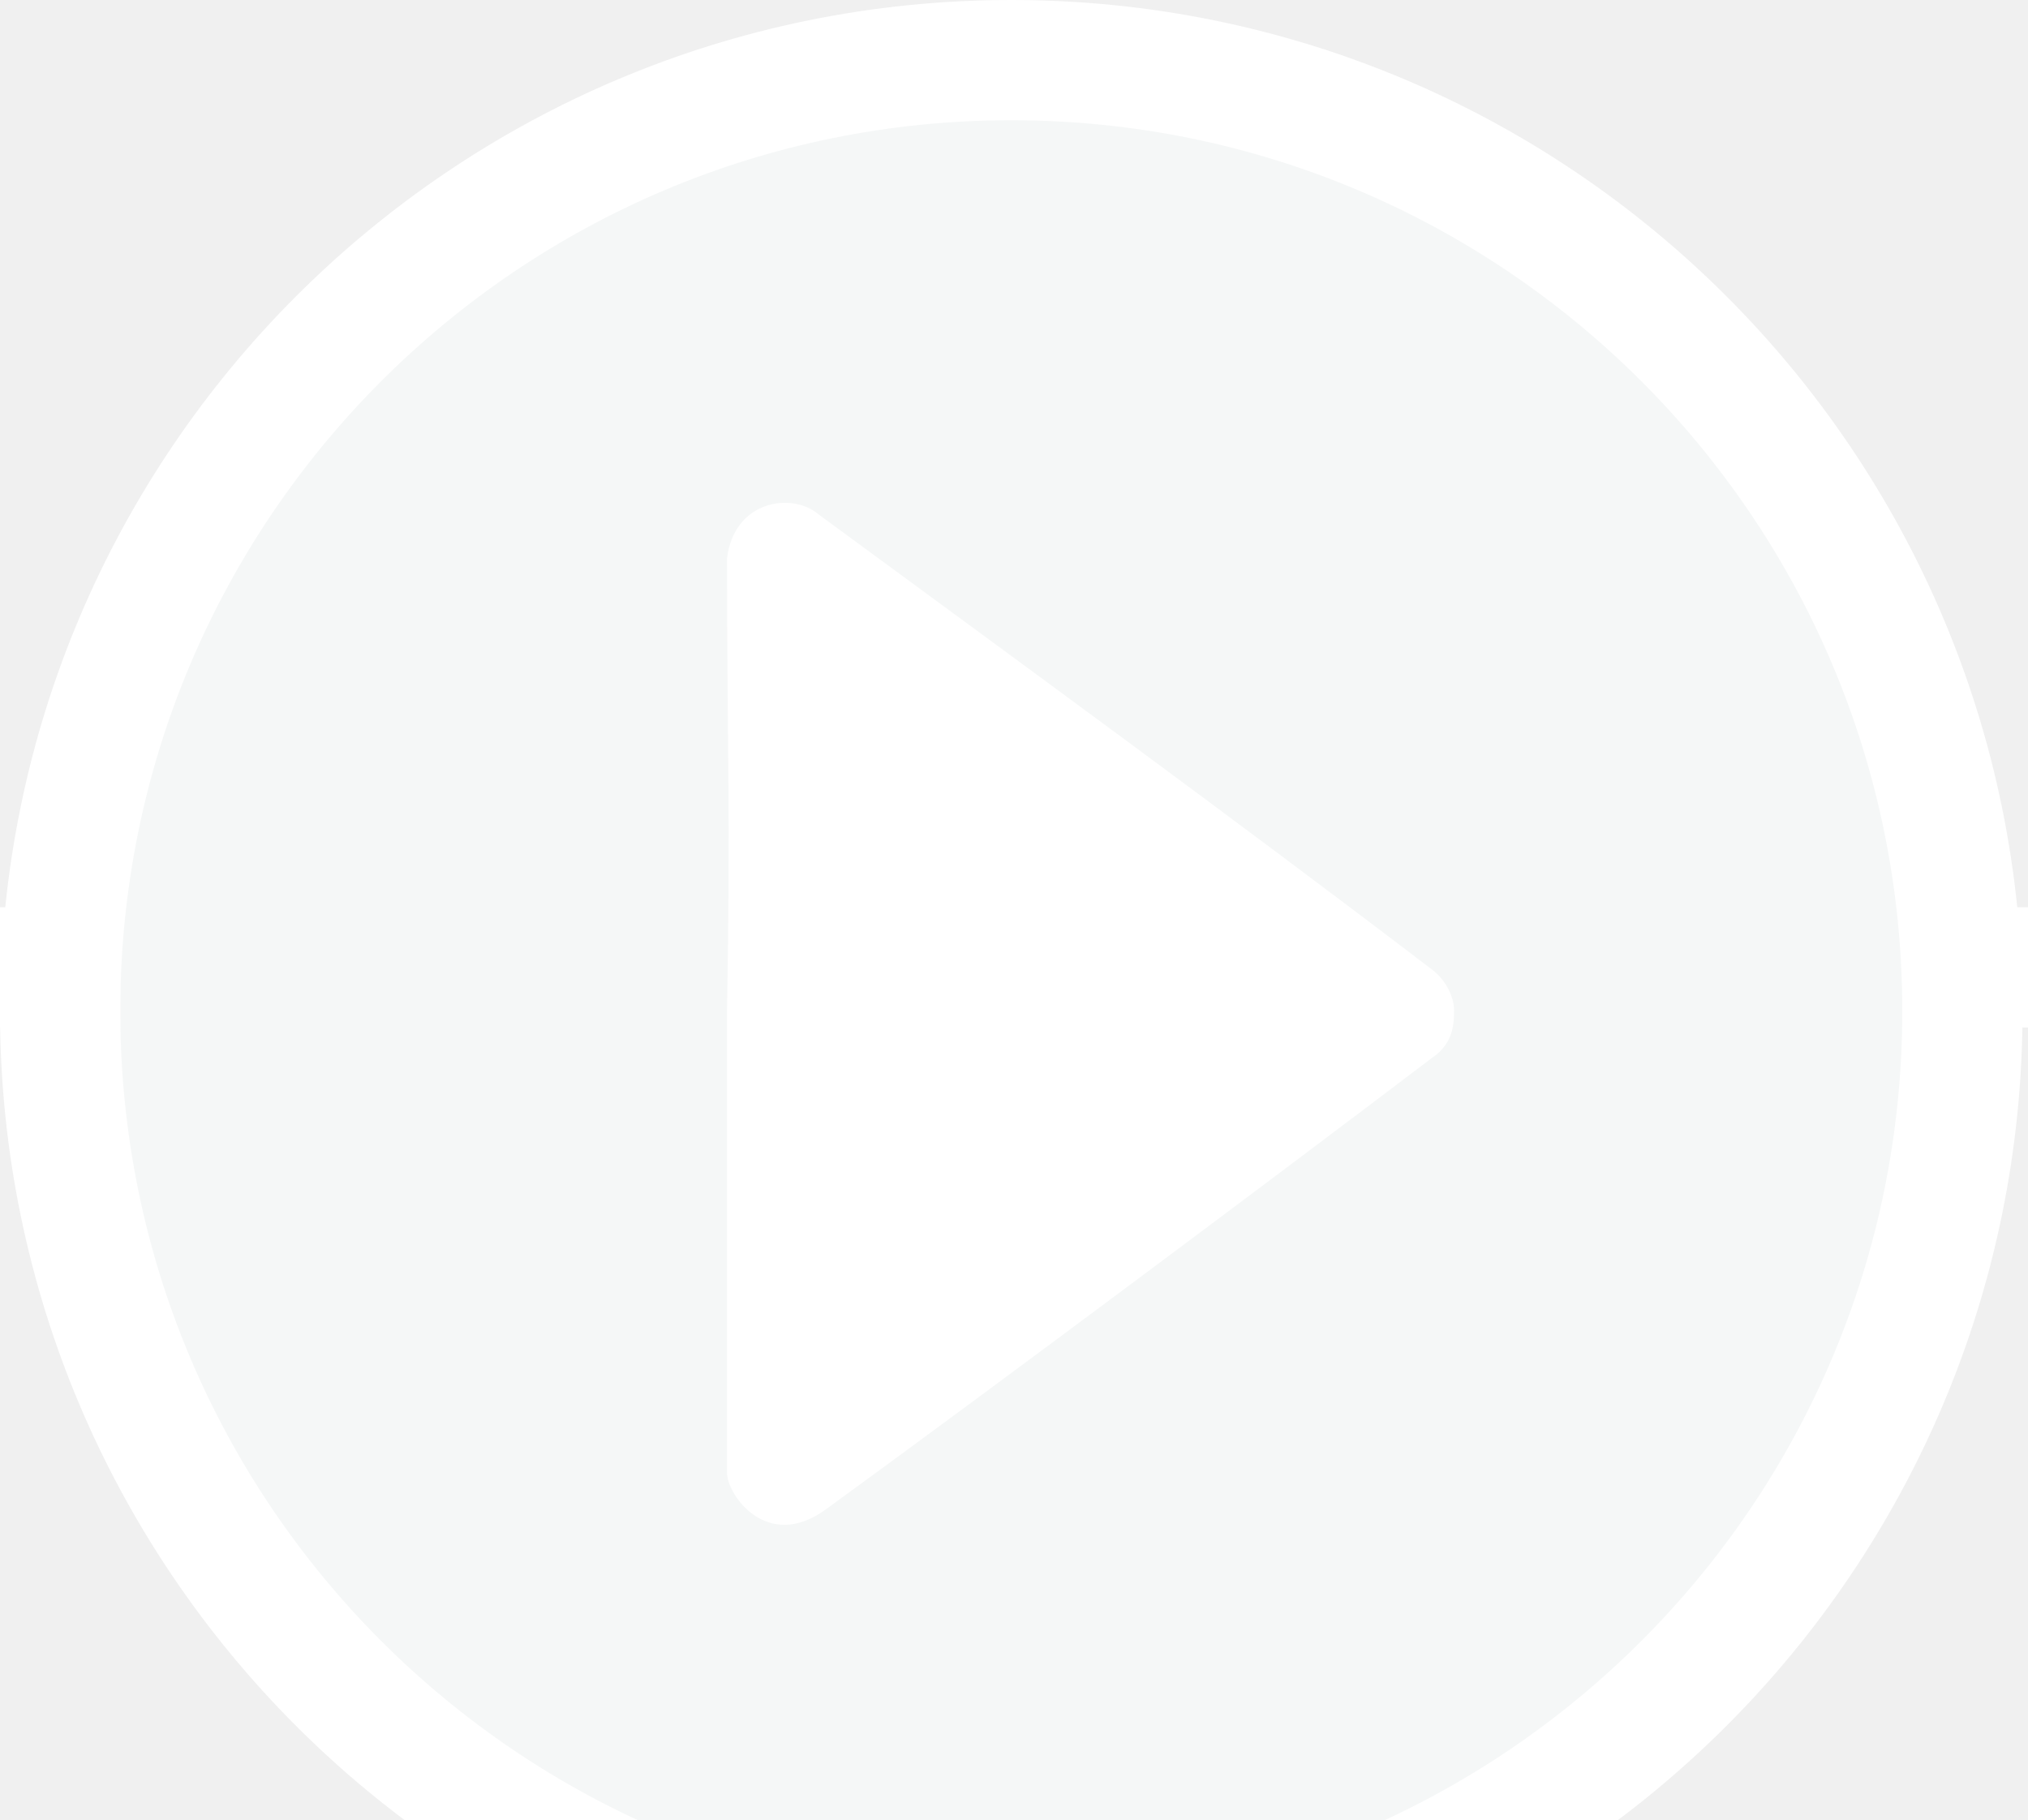
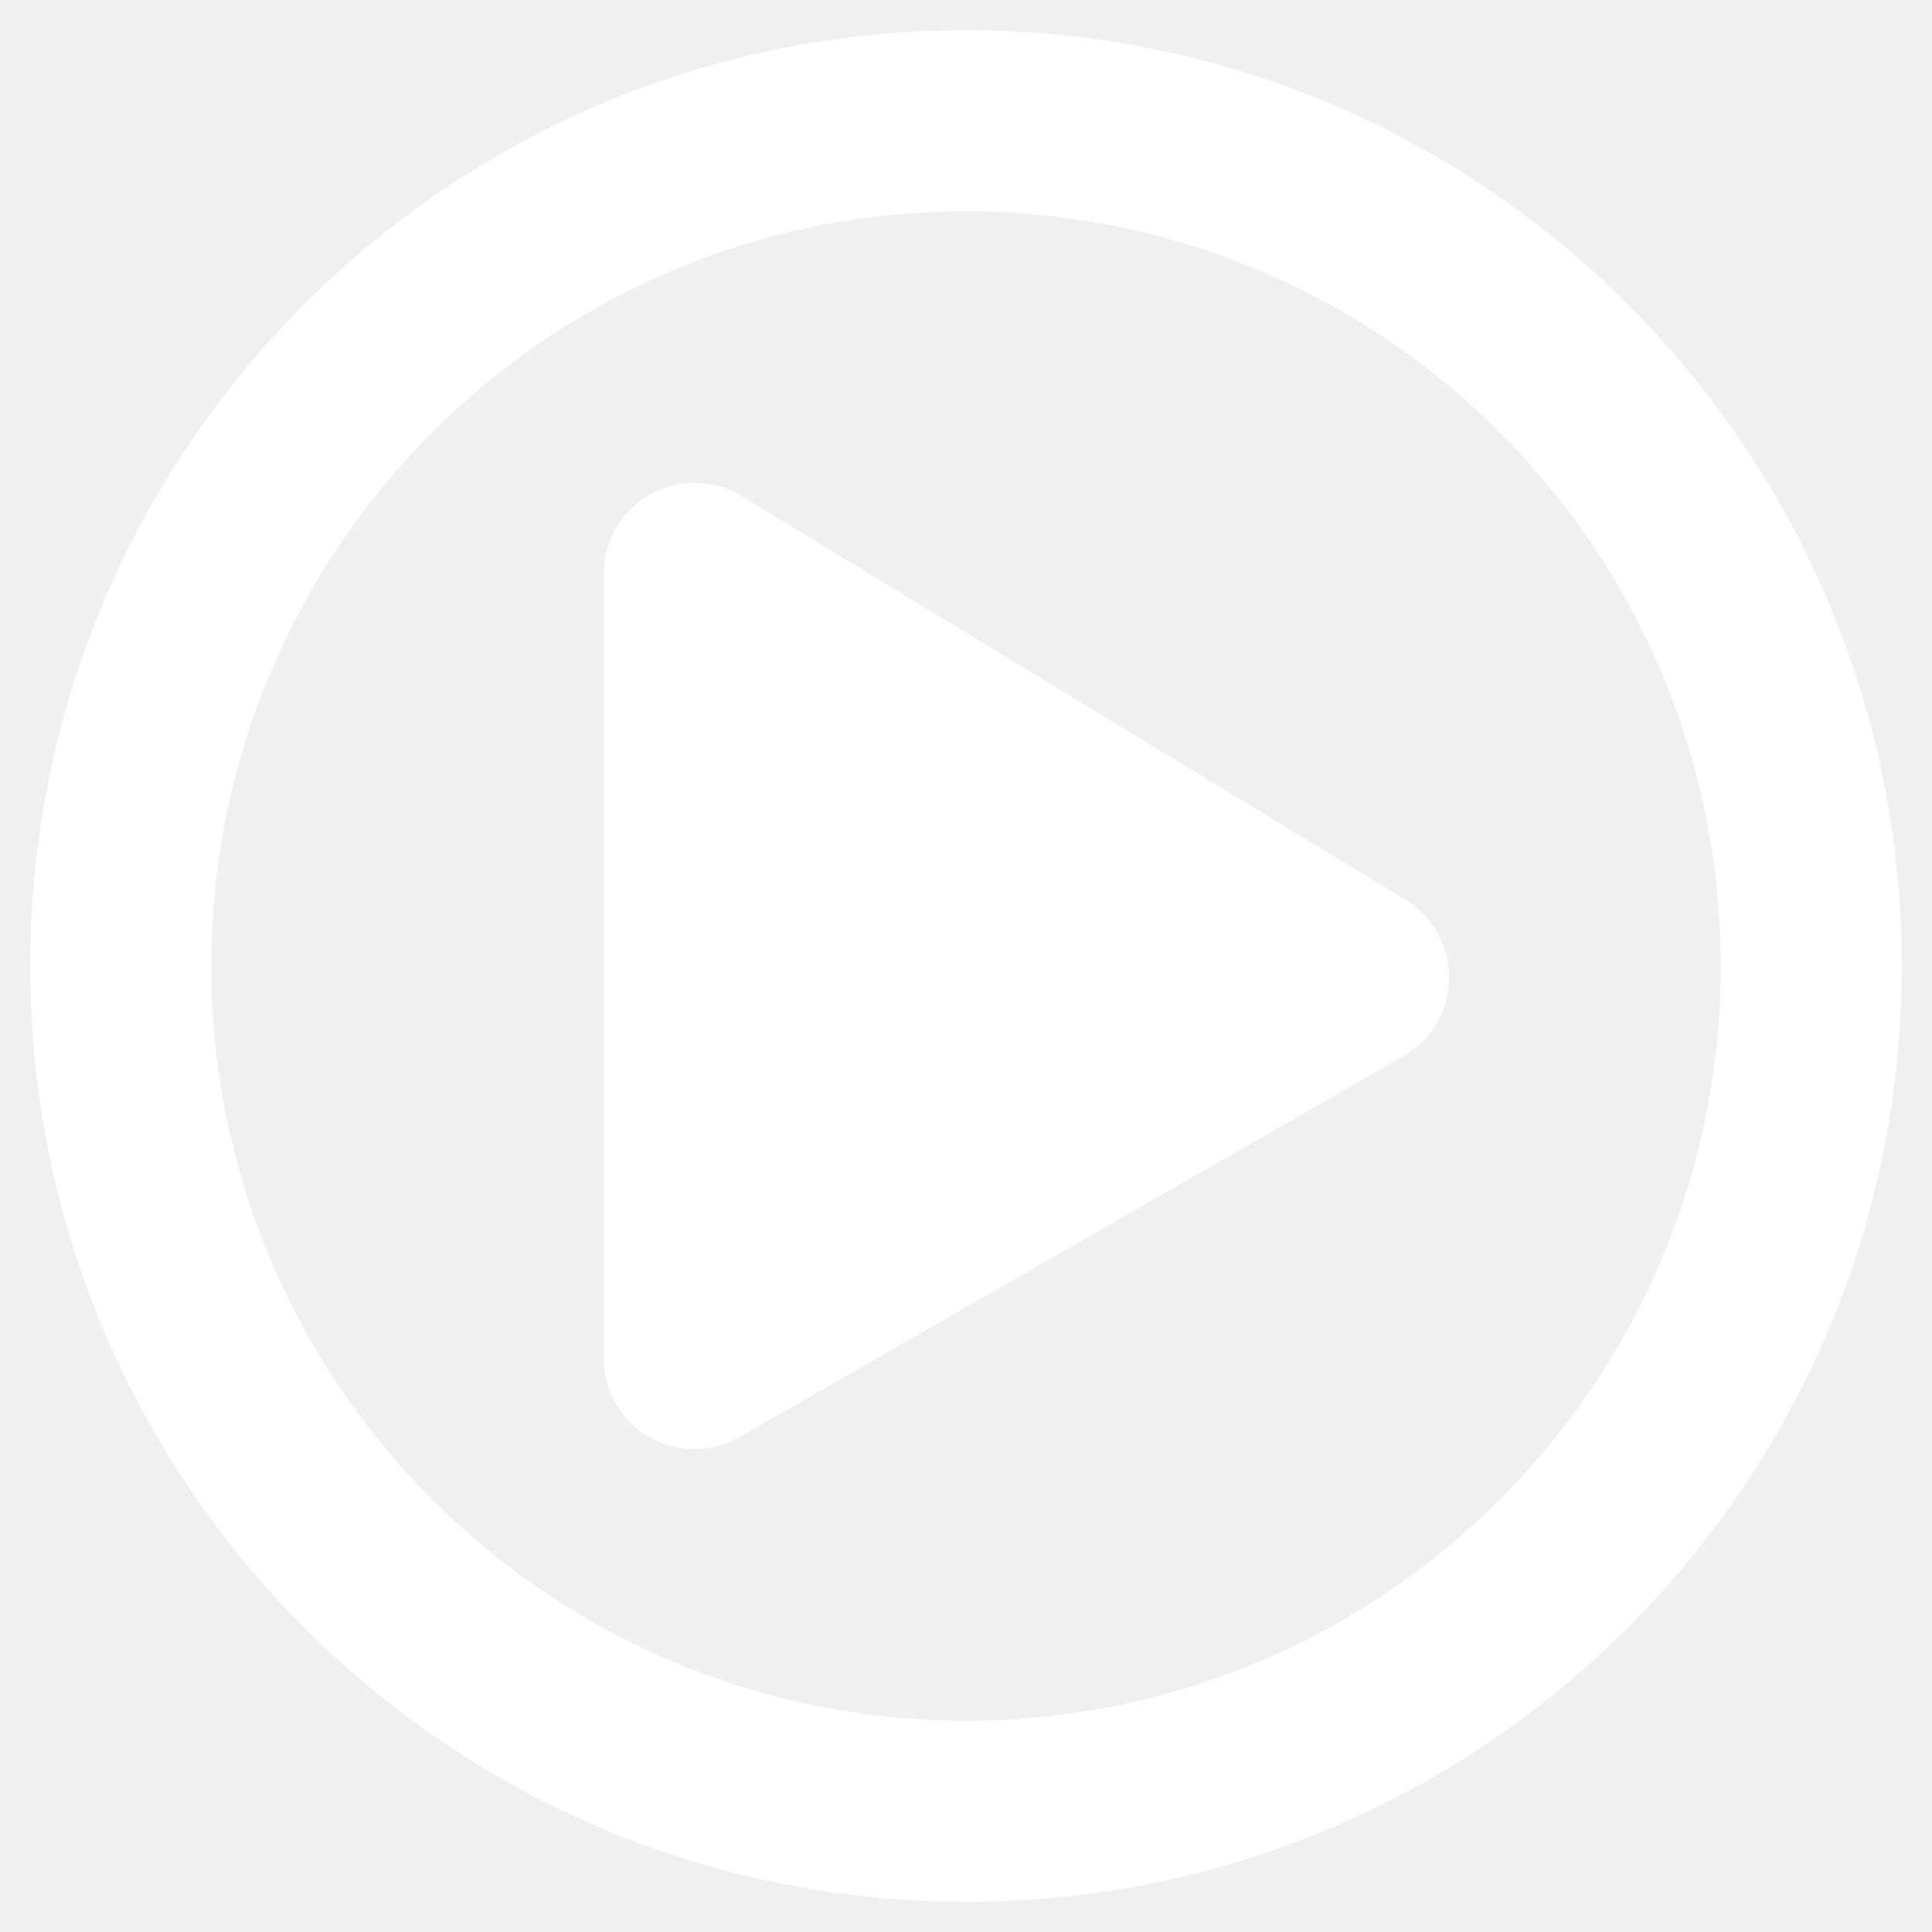
- <svg xmlns="http://www.w3.org/2000/svg" width="371" height="333" viewBox="0 0 371 333" fill="none">
-   <path d="M359 185C359 281.098 281.098 359 185 359C88.903 359 11 281.098 11 185C11 88.903 88.903 11 185 11C281.098 11 359 88.903 359 185Z" fill="#F5F7F7" stroke="white" stroke-width="22" />
-   <path d="M266 184.809C266 187.077 266 190.857 261.99 193.545C234.589 214.376 182.458 253.352 151.046 276.199C140.353 283.977 133 273.511 133 269.479C133 229.16 133 221.922 133 184.809C133.668 147.85 133 136.426 133 102.154C134.337 91.403 145.03 90.059 149.709 94.091C184.462 119.626 225.899 149.866 261.99 177.417C264.631 179.433 266 182.541 266 184.809Z" fill="white" />
-   <rect x="349" y="166" width="22" height="22" fill="white" />
-   <rect y="166" width="22" height="22" fill="white" />
+ <svg xmlns="http://www.w3.org/2000/svg" width="512" height="512" aria-hidden="true" focusable="false" data-prefix="far" data-icon="play-circle" class="svg-inline--fa fa-play-circle fa-w-16" role="img" viewBox="0 0 512 512">
+   <path fill="#fff" d="M371.7 238l-176-107c-15.8-8.8-35.7 2.5-35.7 21v208c0 18.4 19.8 29.8 35.7 21l176-101c16.4-9.1 16.4-32.8 0-42zM504 256C504 119 393 8 256 8S8 119 8 256s111 248 248 248 248-111 248-248zm-448 0c0-110.5 89.5-200 200-200s200 89.5 200 200-89.5 200-200 200S56 366.5 56 256z" />
</svg>
